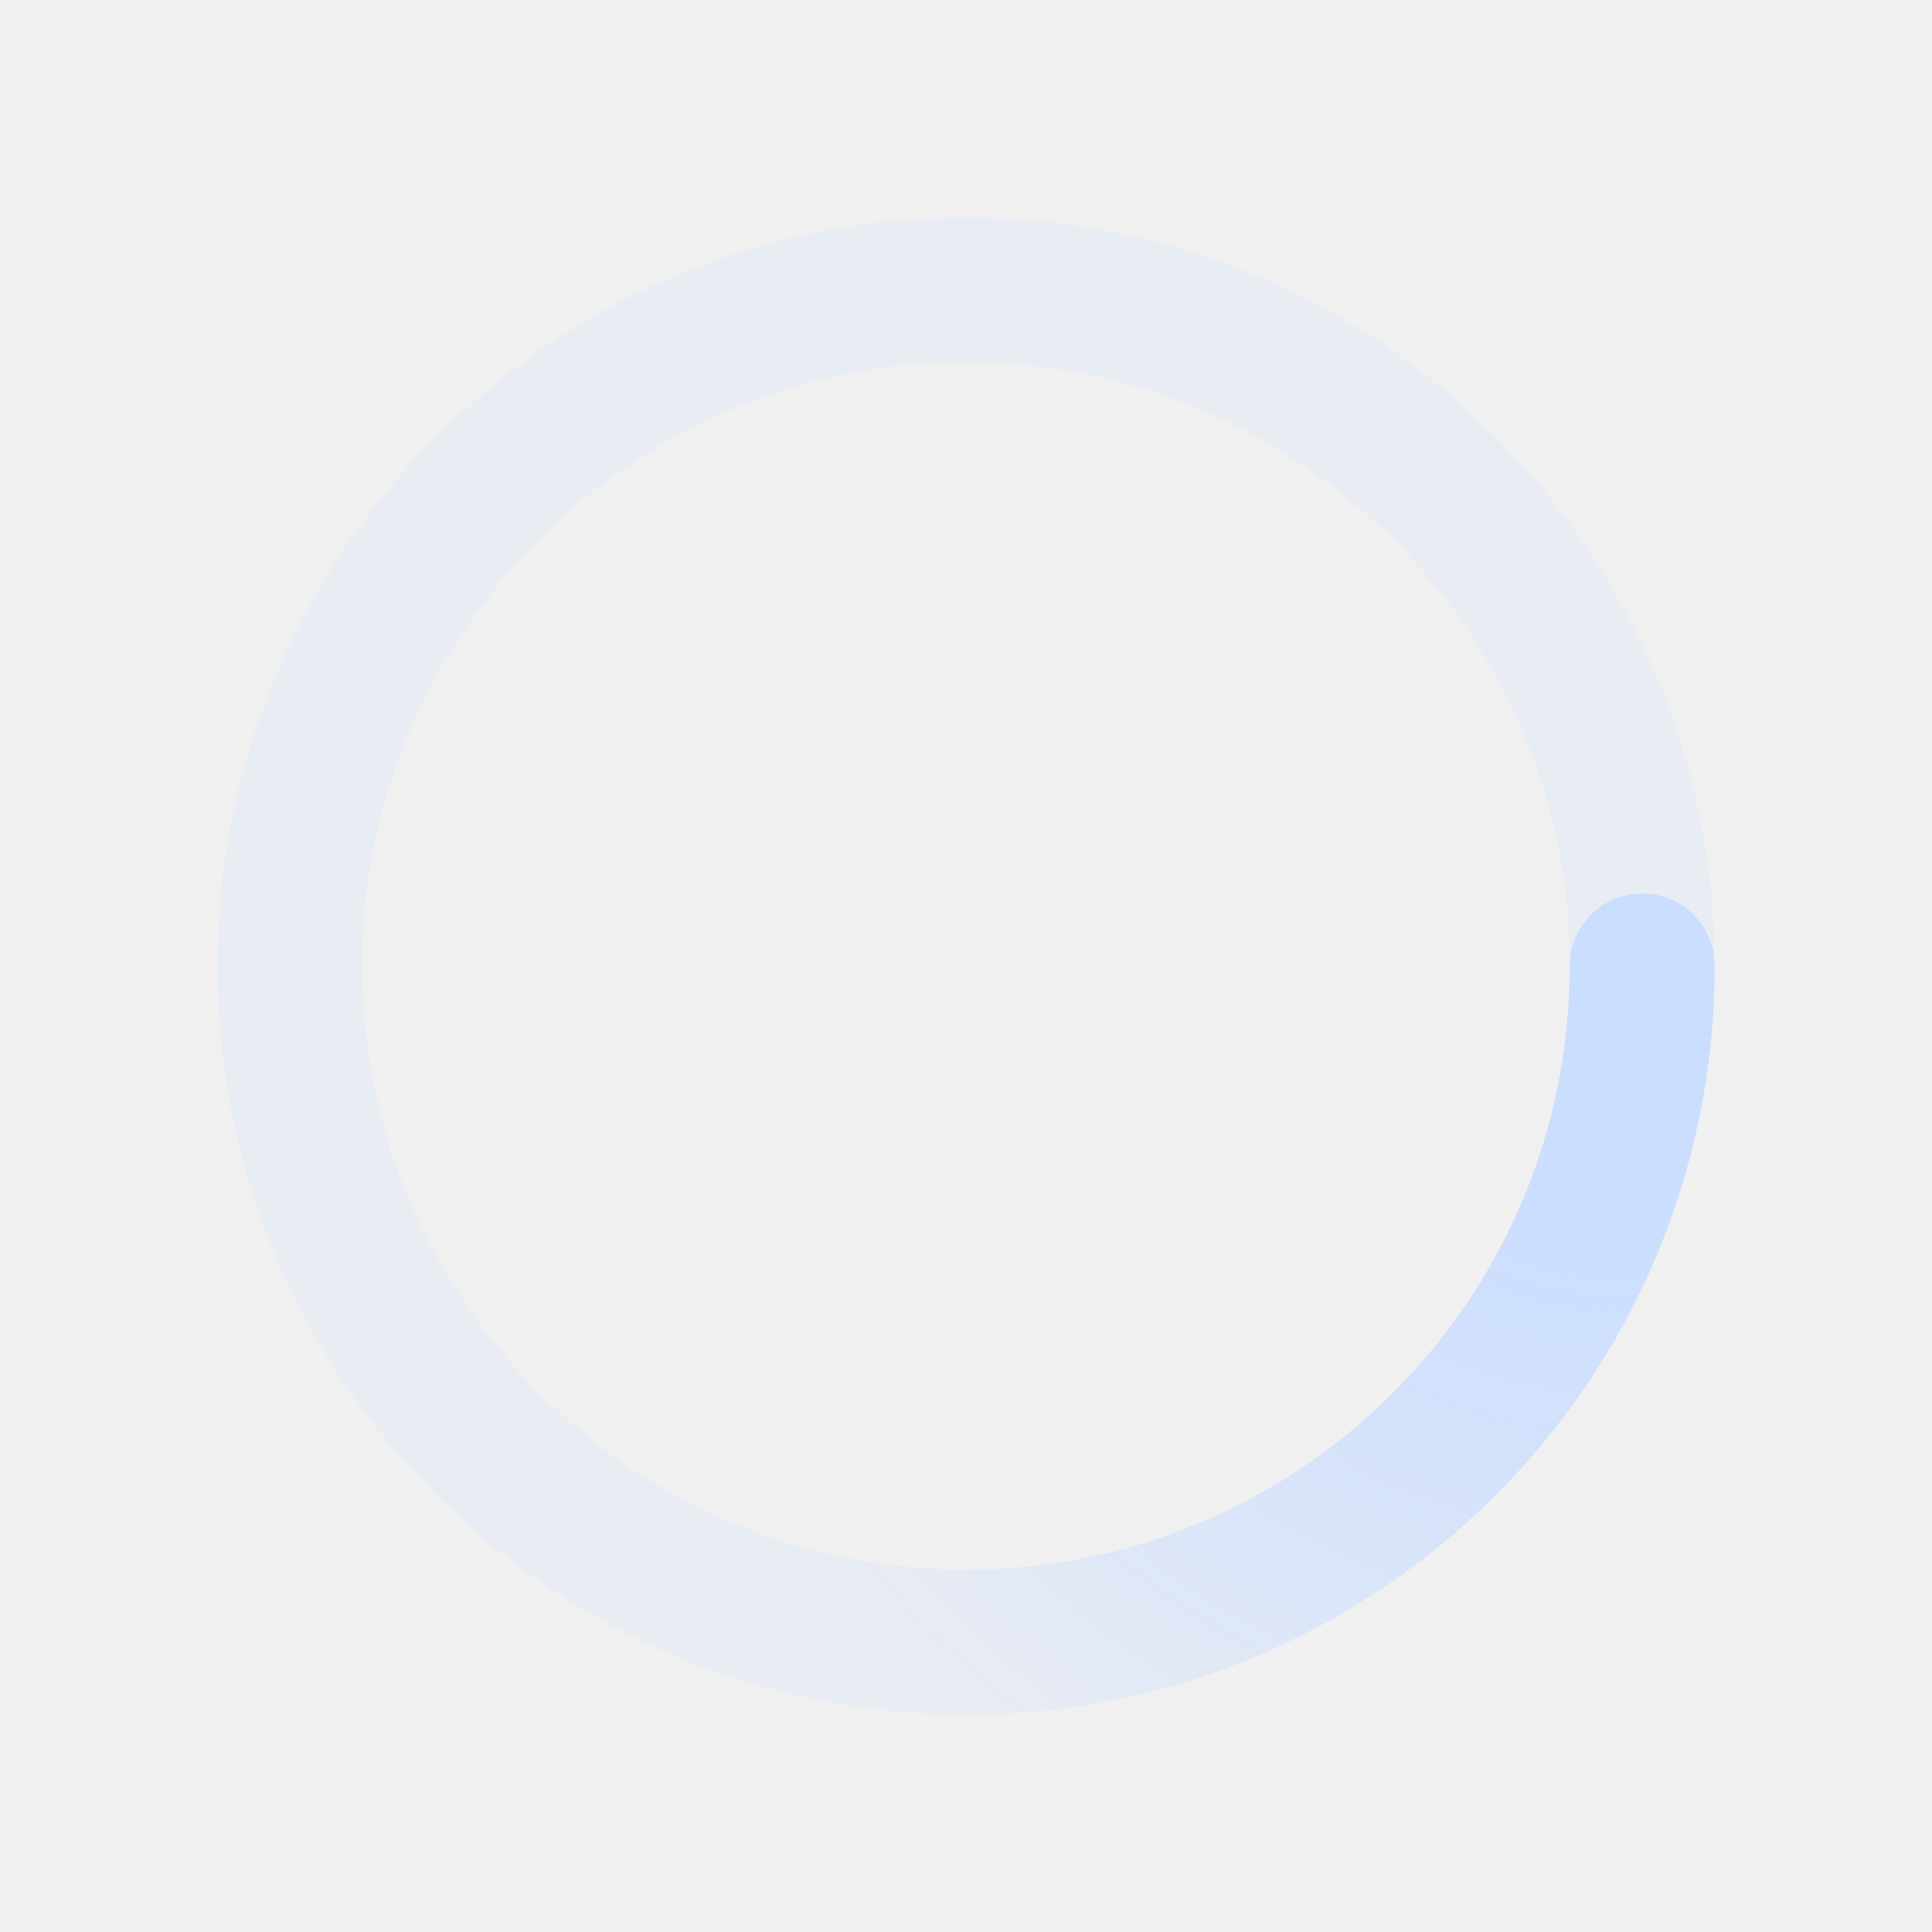
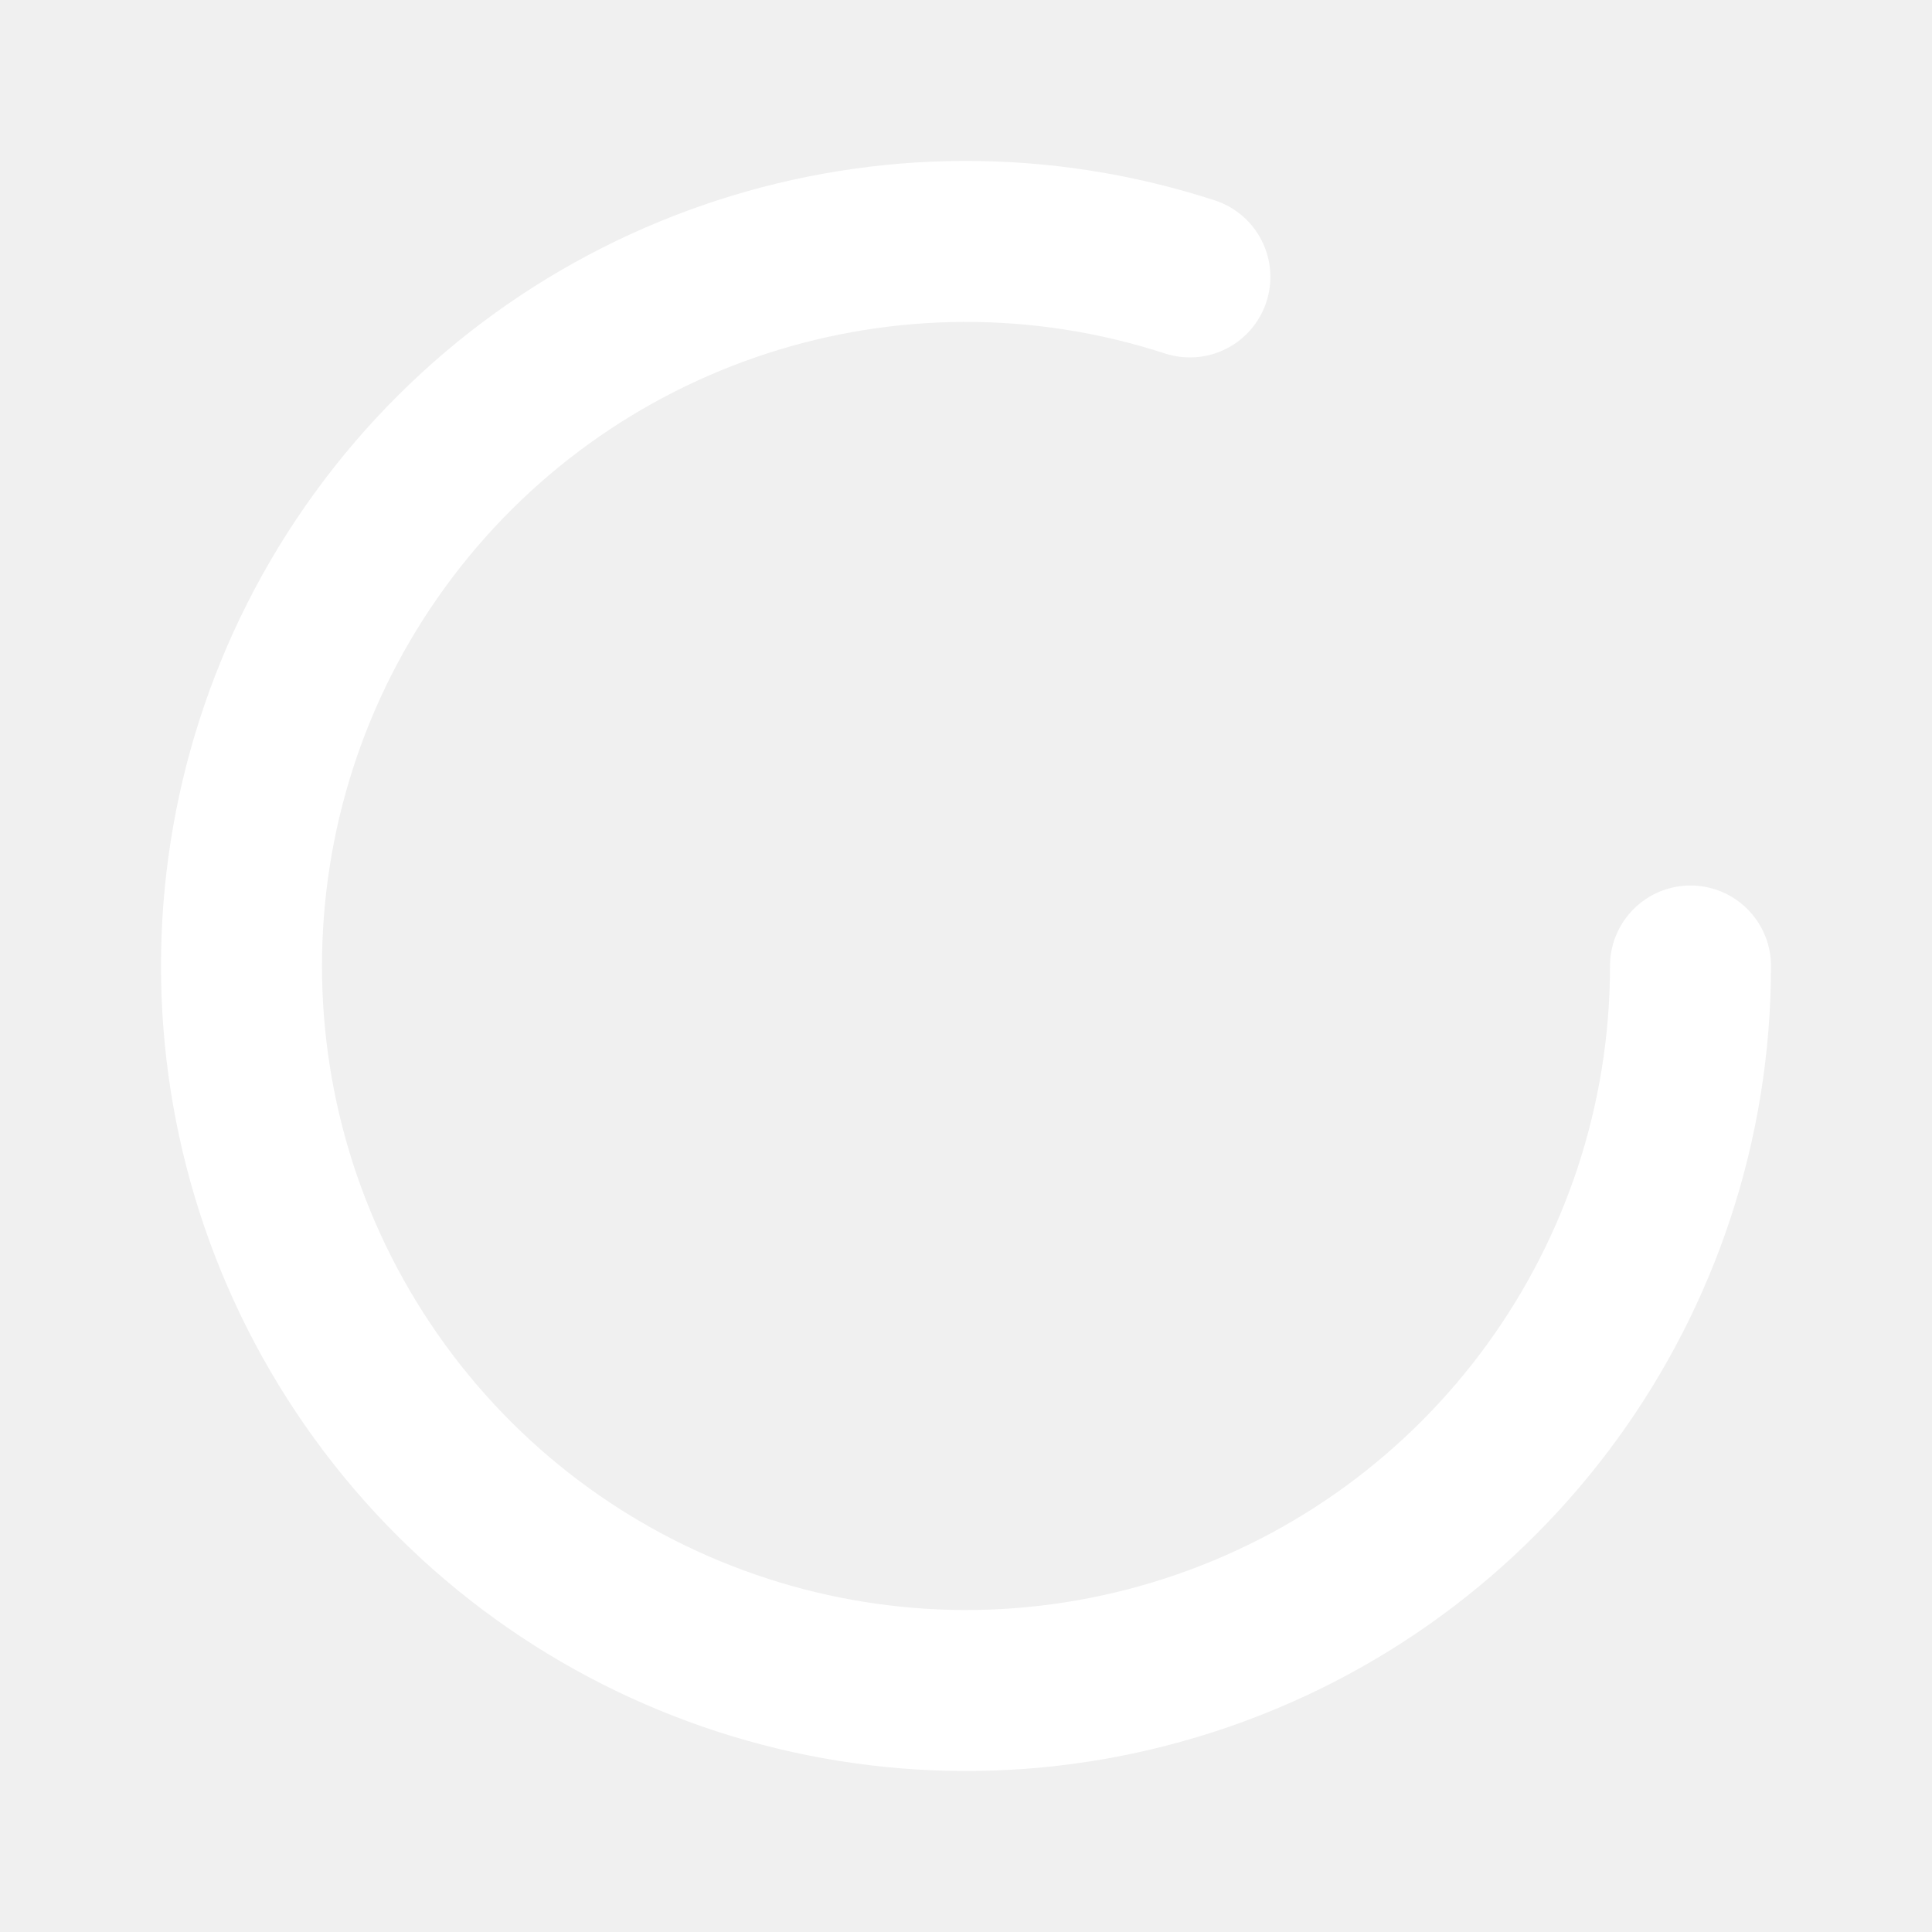
- <svg xmlns="http://www.w3.org/2000/svg" viewBox="0 0 200 200">
-   <radialGradient id="a10" cx=".66" fx=".66" cy=".312" fy=".312" gradientTransform="scale(1.5)">
-     <stop offset="0" stop-color="#C9DDFF" />
-     <stop offset=".3" stop-color="#C9DDFF" stop-opacity=".9" />
-     <stop offset=".6" stop-color="#C9DDFF" stop-opacity=".6" />
-     <stop offset=".8" stop-color="#C9DDFF" stop-opacity=".3" />
-     <stop offset="1" stop-color="#C9DDFF" stop-opacity="0" />
-   </radialGradient>
-   <circle transform-origin="center" fill="none" stroke="url(#a10)" stroke-width="15" stroke-linecap="round" stroke-dasharray="200 1000" stroke-dashoffset="0" cx="100" cy="100" r="70">
-     <animateTransform type="rotate" attributeName="transform" calcMode="spline" dur="2" values="360;0" keyTimes="0;1" keySplines="0 0 1 1" repeatCount="indefinite" />
-   </circle>
-   <circle transform-origin="center" fill="none" opacity=".2" stroke="#C9DDFF" stroke-width="15" stroke-linecap="round" cx="100" cy="100" r="70" />
+ <svg xmlns="http://www.w3.org/2000/svg" width="48" height="48" viewBox="0 0 24 24" fill="none" stroke="#ffffff" stroke-width="2" stroke-linecap="round" stroke-linejoin="round" class="lucide lucide-loader-circle">
+   <path d="M21 12a9 9 0 1 1-6.219-8.56" />
</svg>
